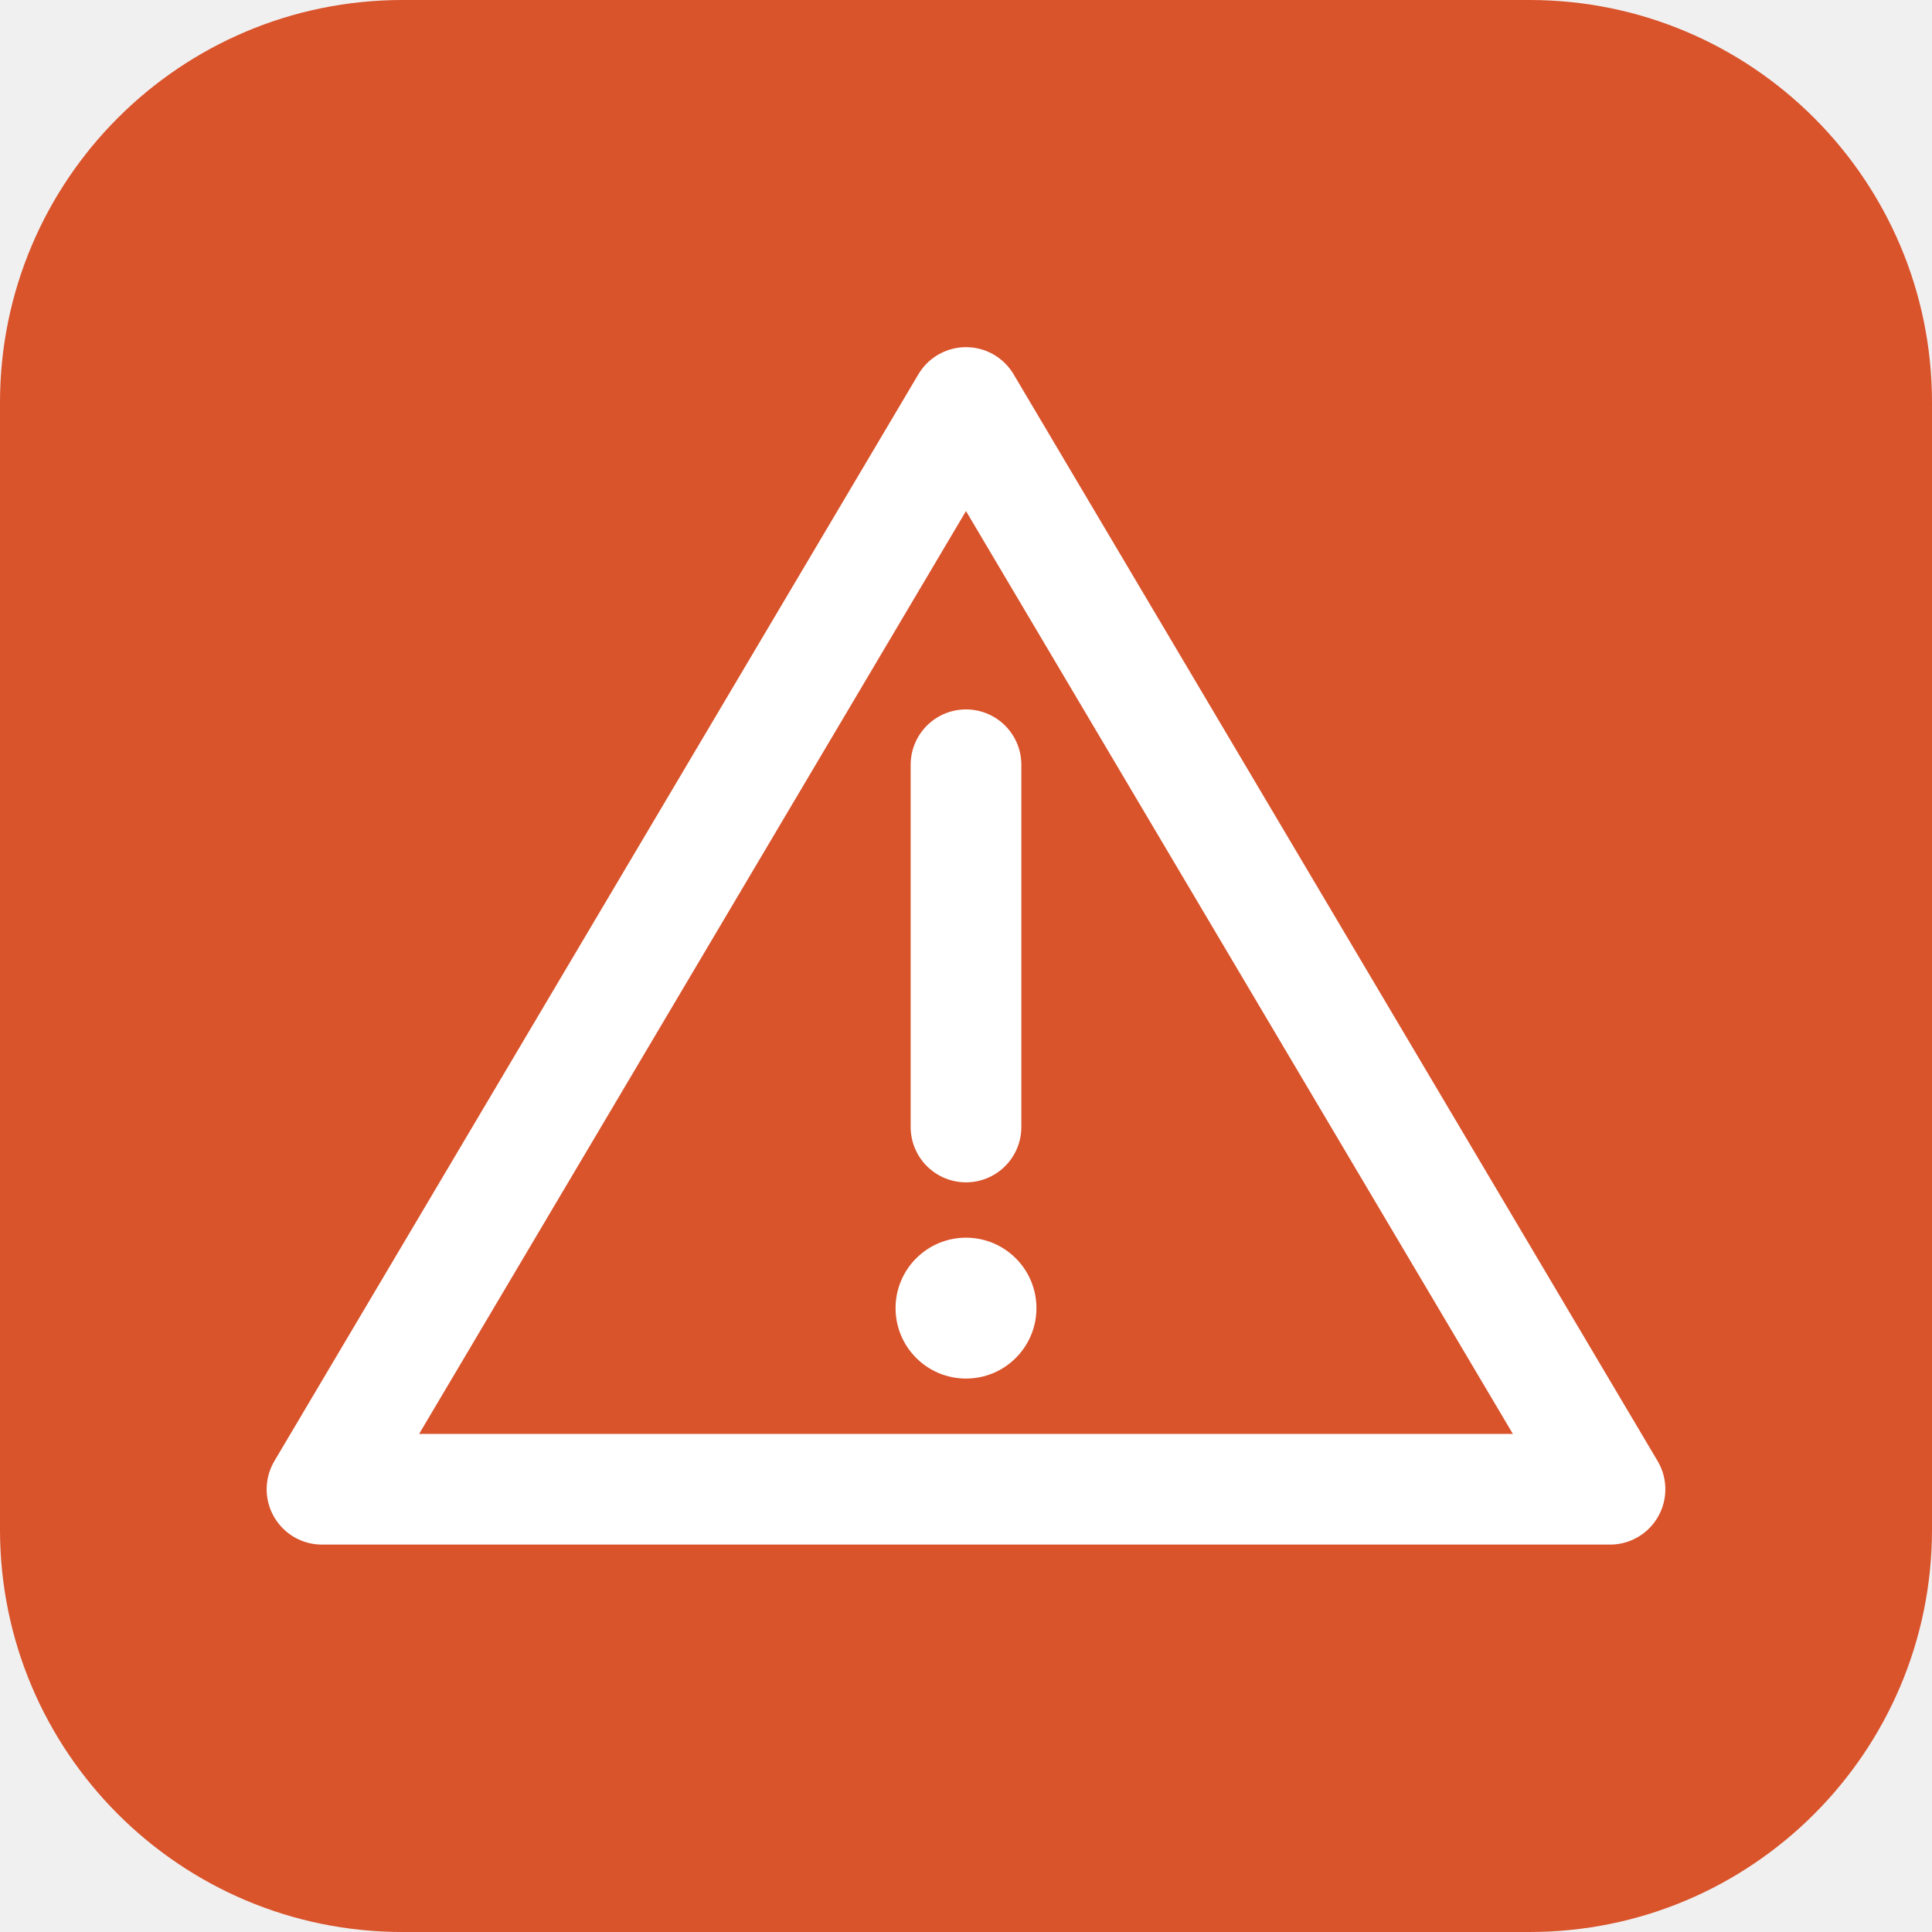
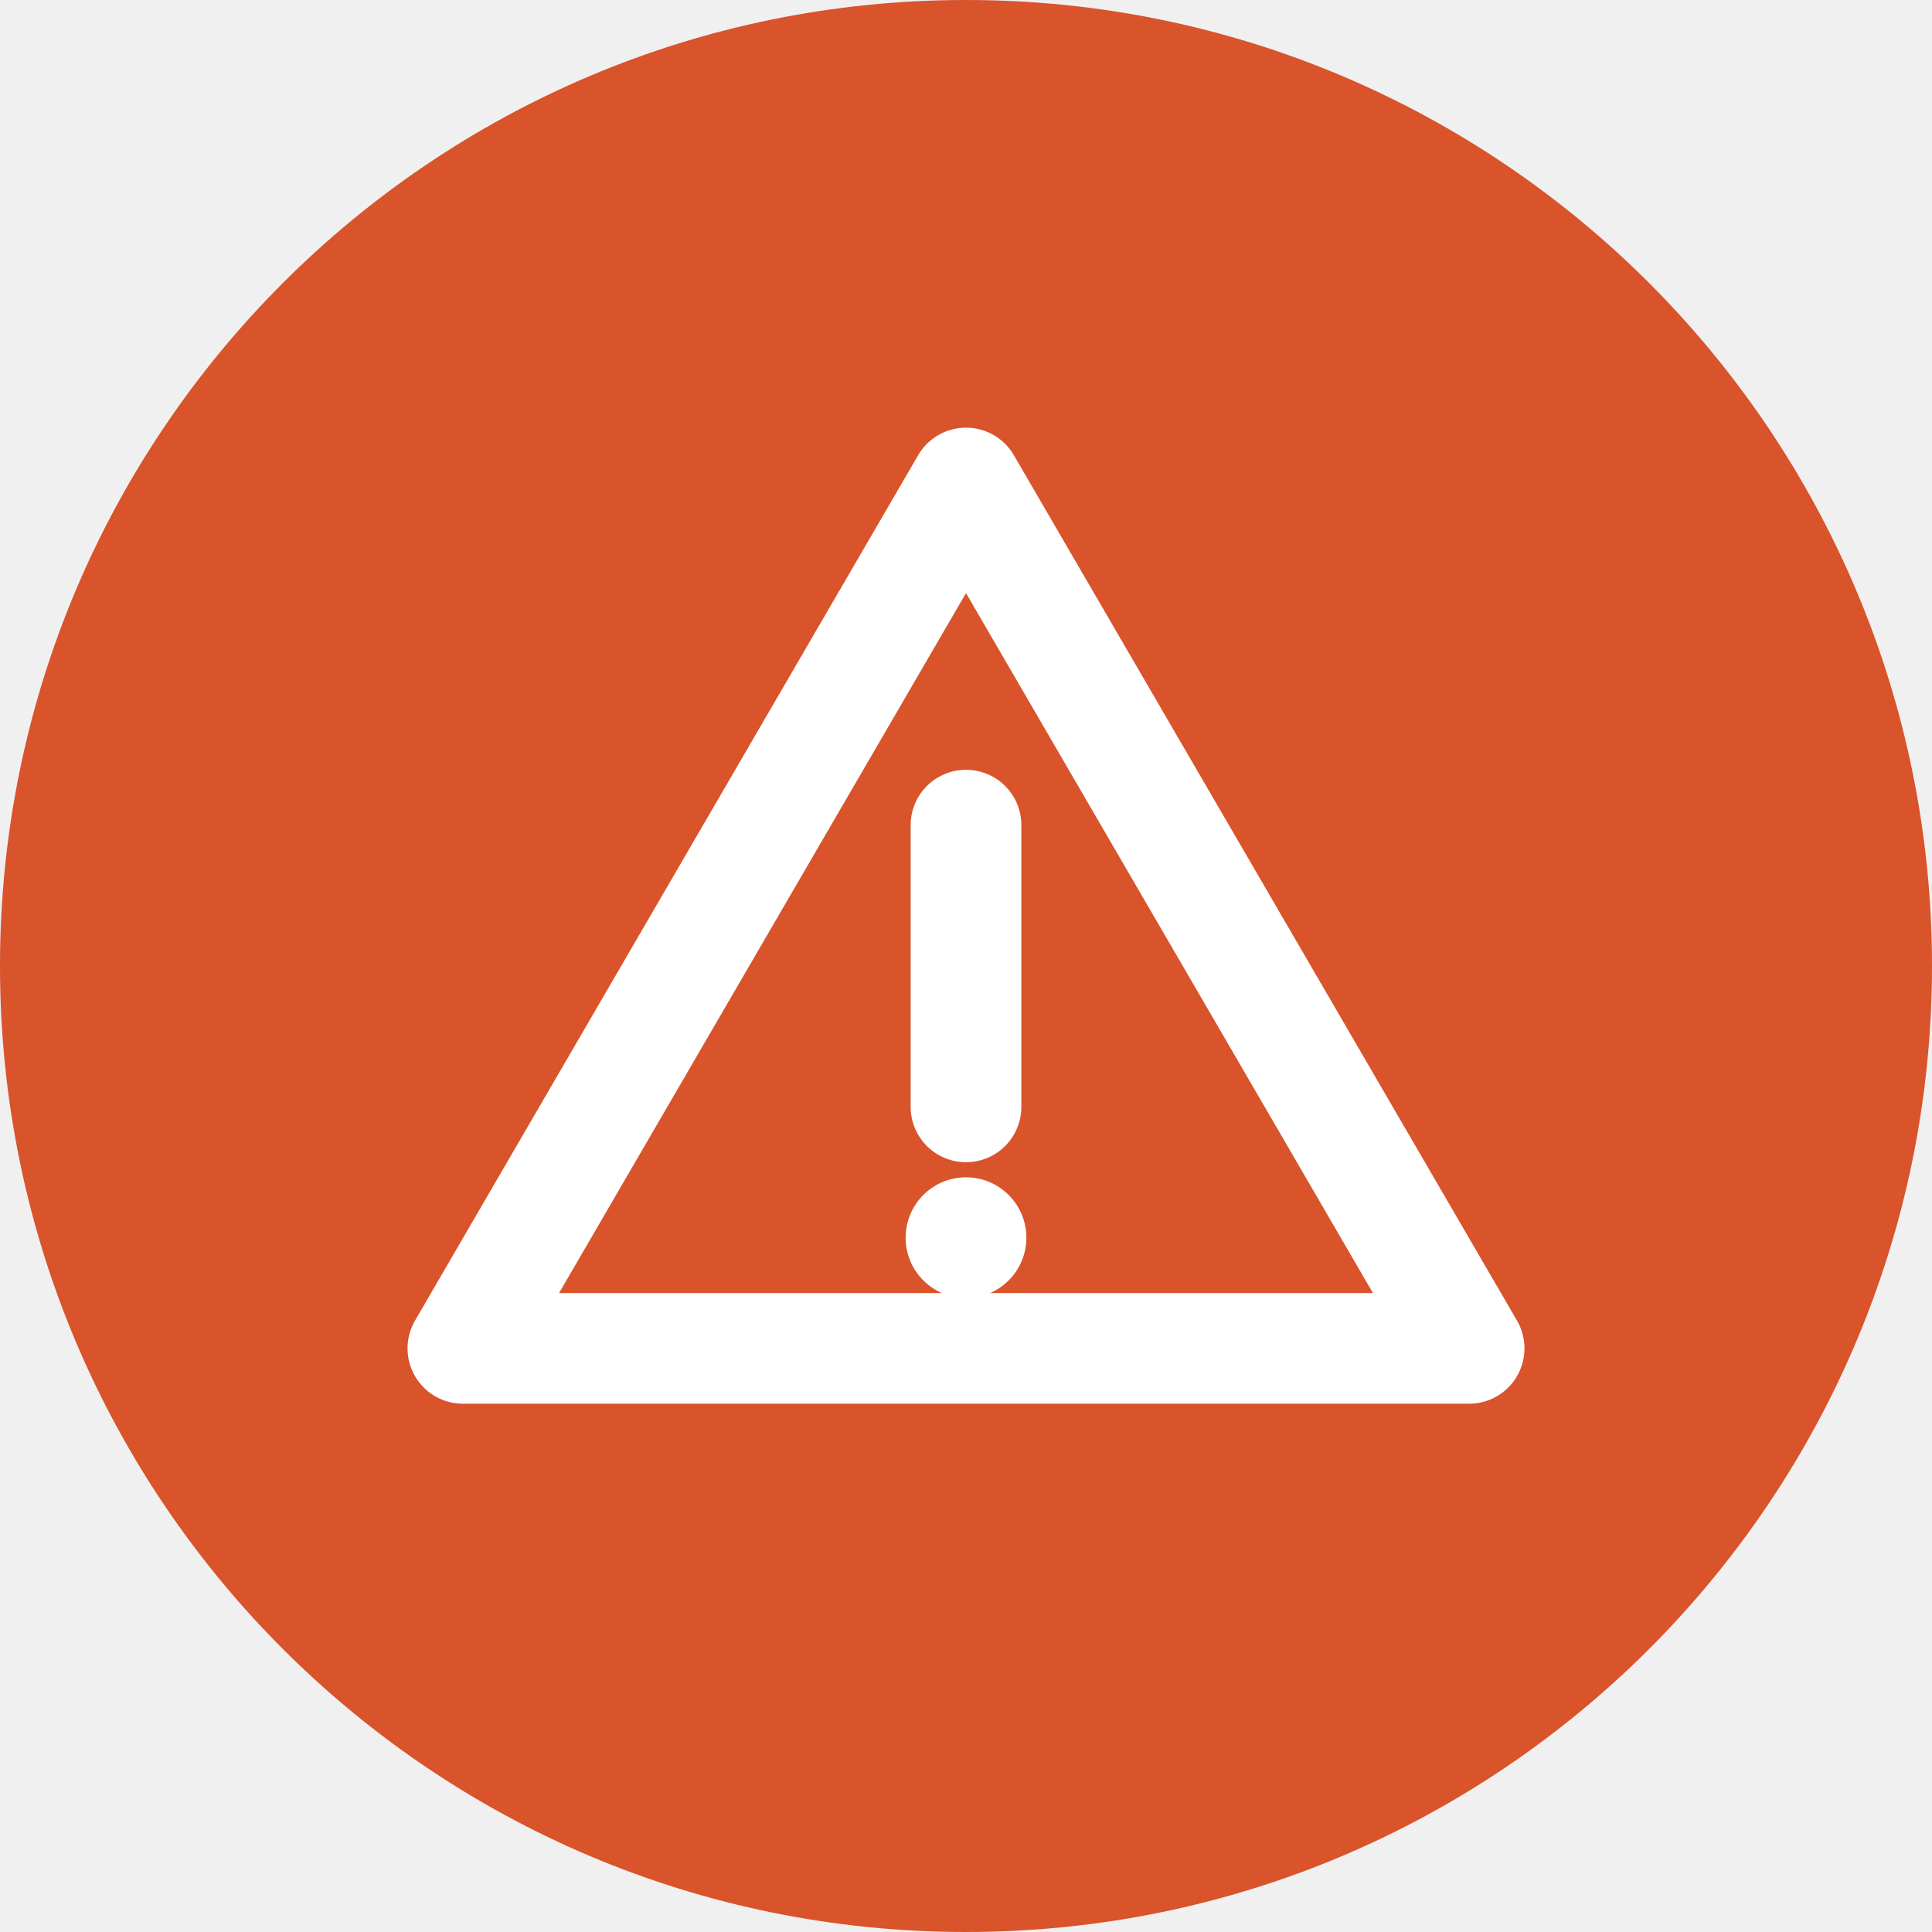
<svg xmlns="http://www.w3.org/2000/svg" viewBox="0 0 192 192">
-   <rect width="192" height="192" rx="40" fill="#d9532b" />
+   <circle cx="96" cy="96" r="96" fill="#d9532b" />
  <g fill="none" stroke="#fff" stroke-width="11" stroke-linecap="round" stroke-linejoin="round">
-     <path d="M96 40L160 148H32Z" />
-     <path d="M96 76v36" />
+     <path d="M96 48L146 134H46Z" />
+     <path d="M96 82v28" />
  </g>
-   <circle cx="96" cy="130" r="7" fill="#fff" />
+   <circle cx="96" cy="123" r="6" fill="#fff" />
</svg>
